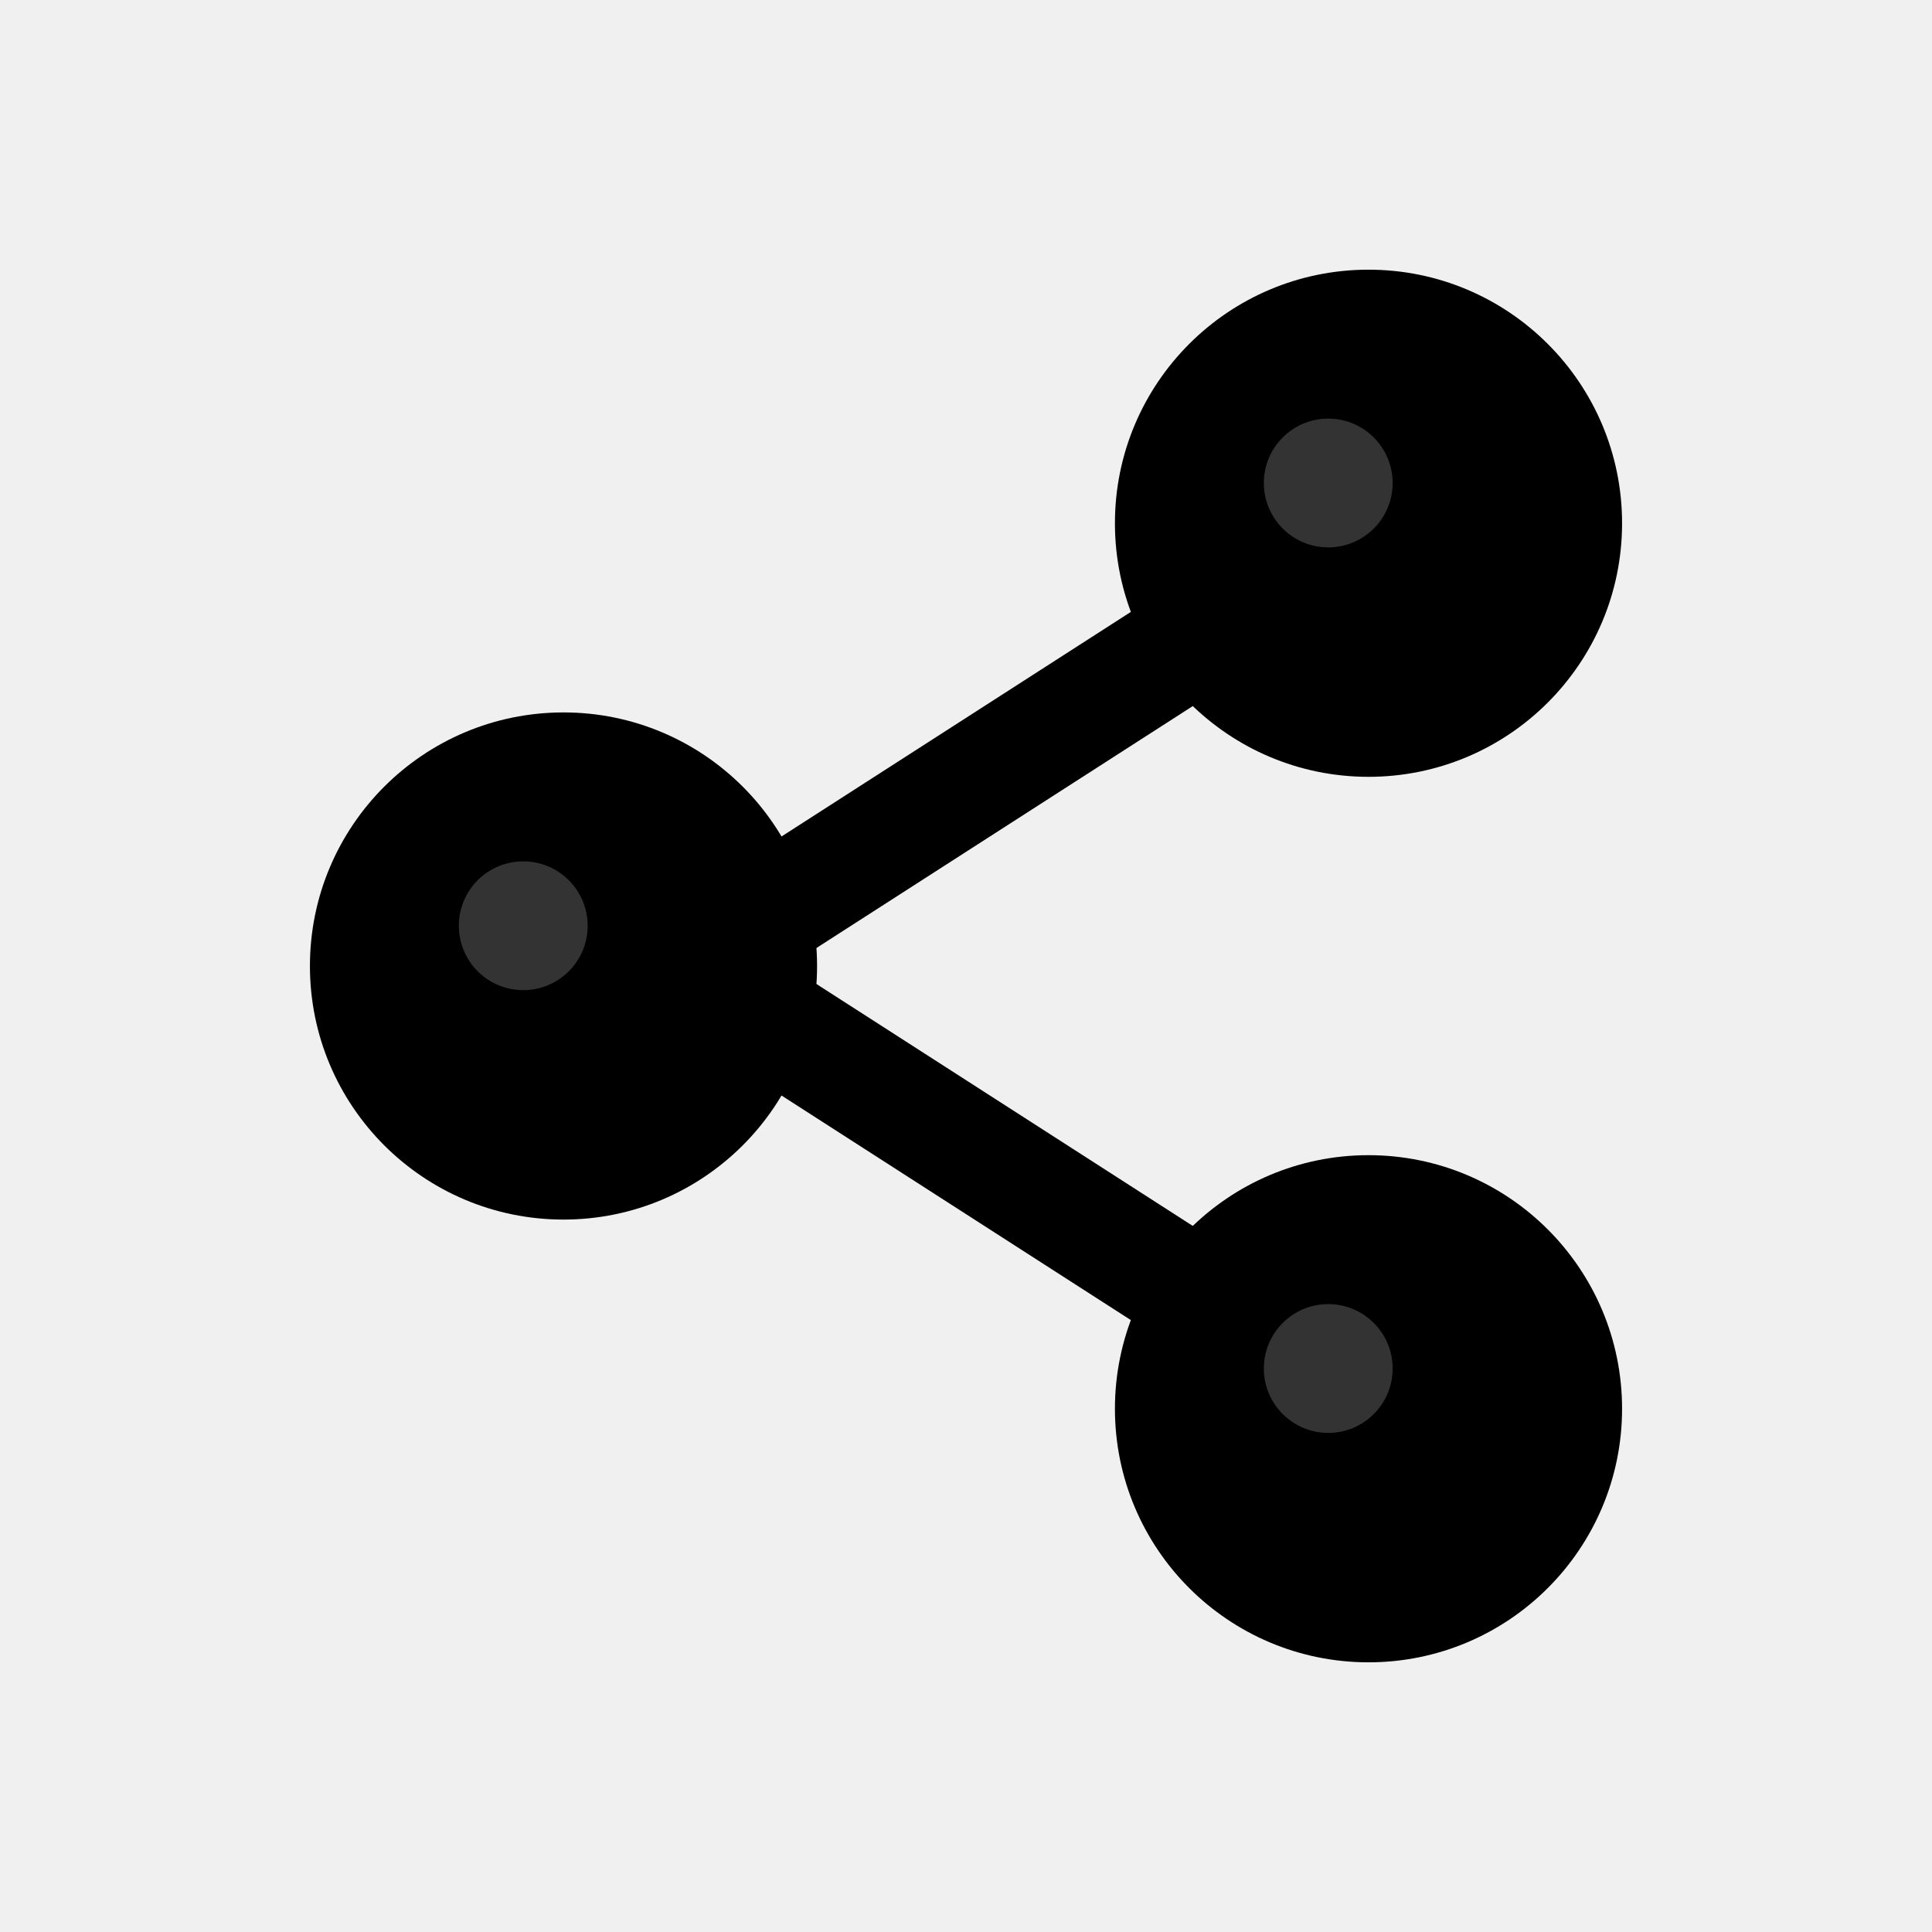
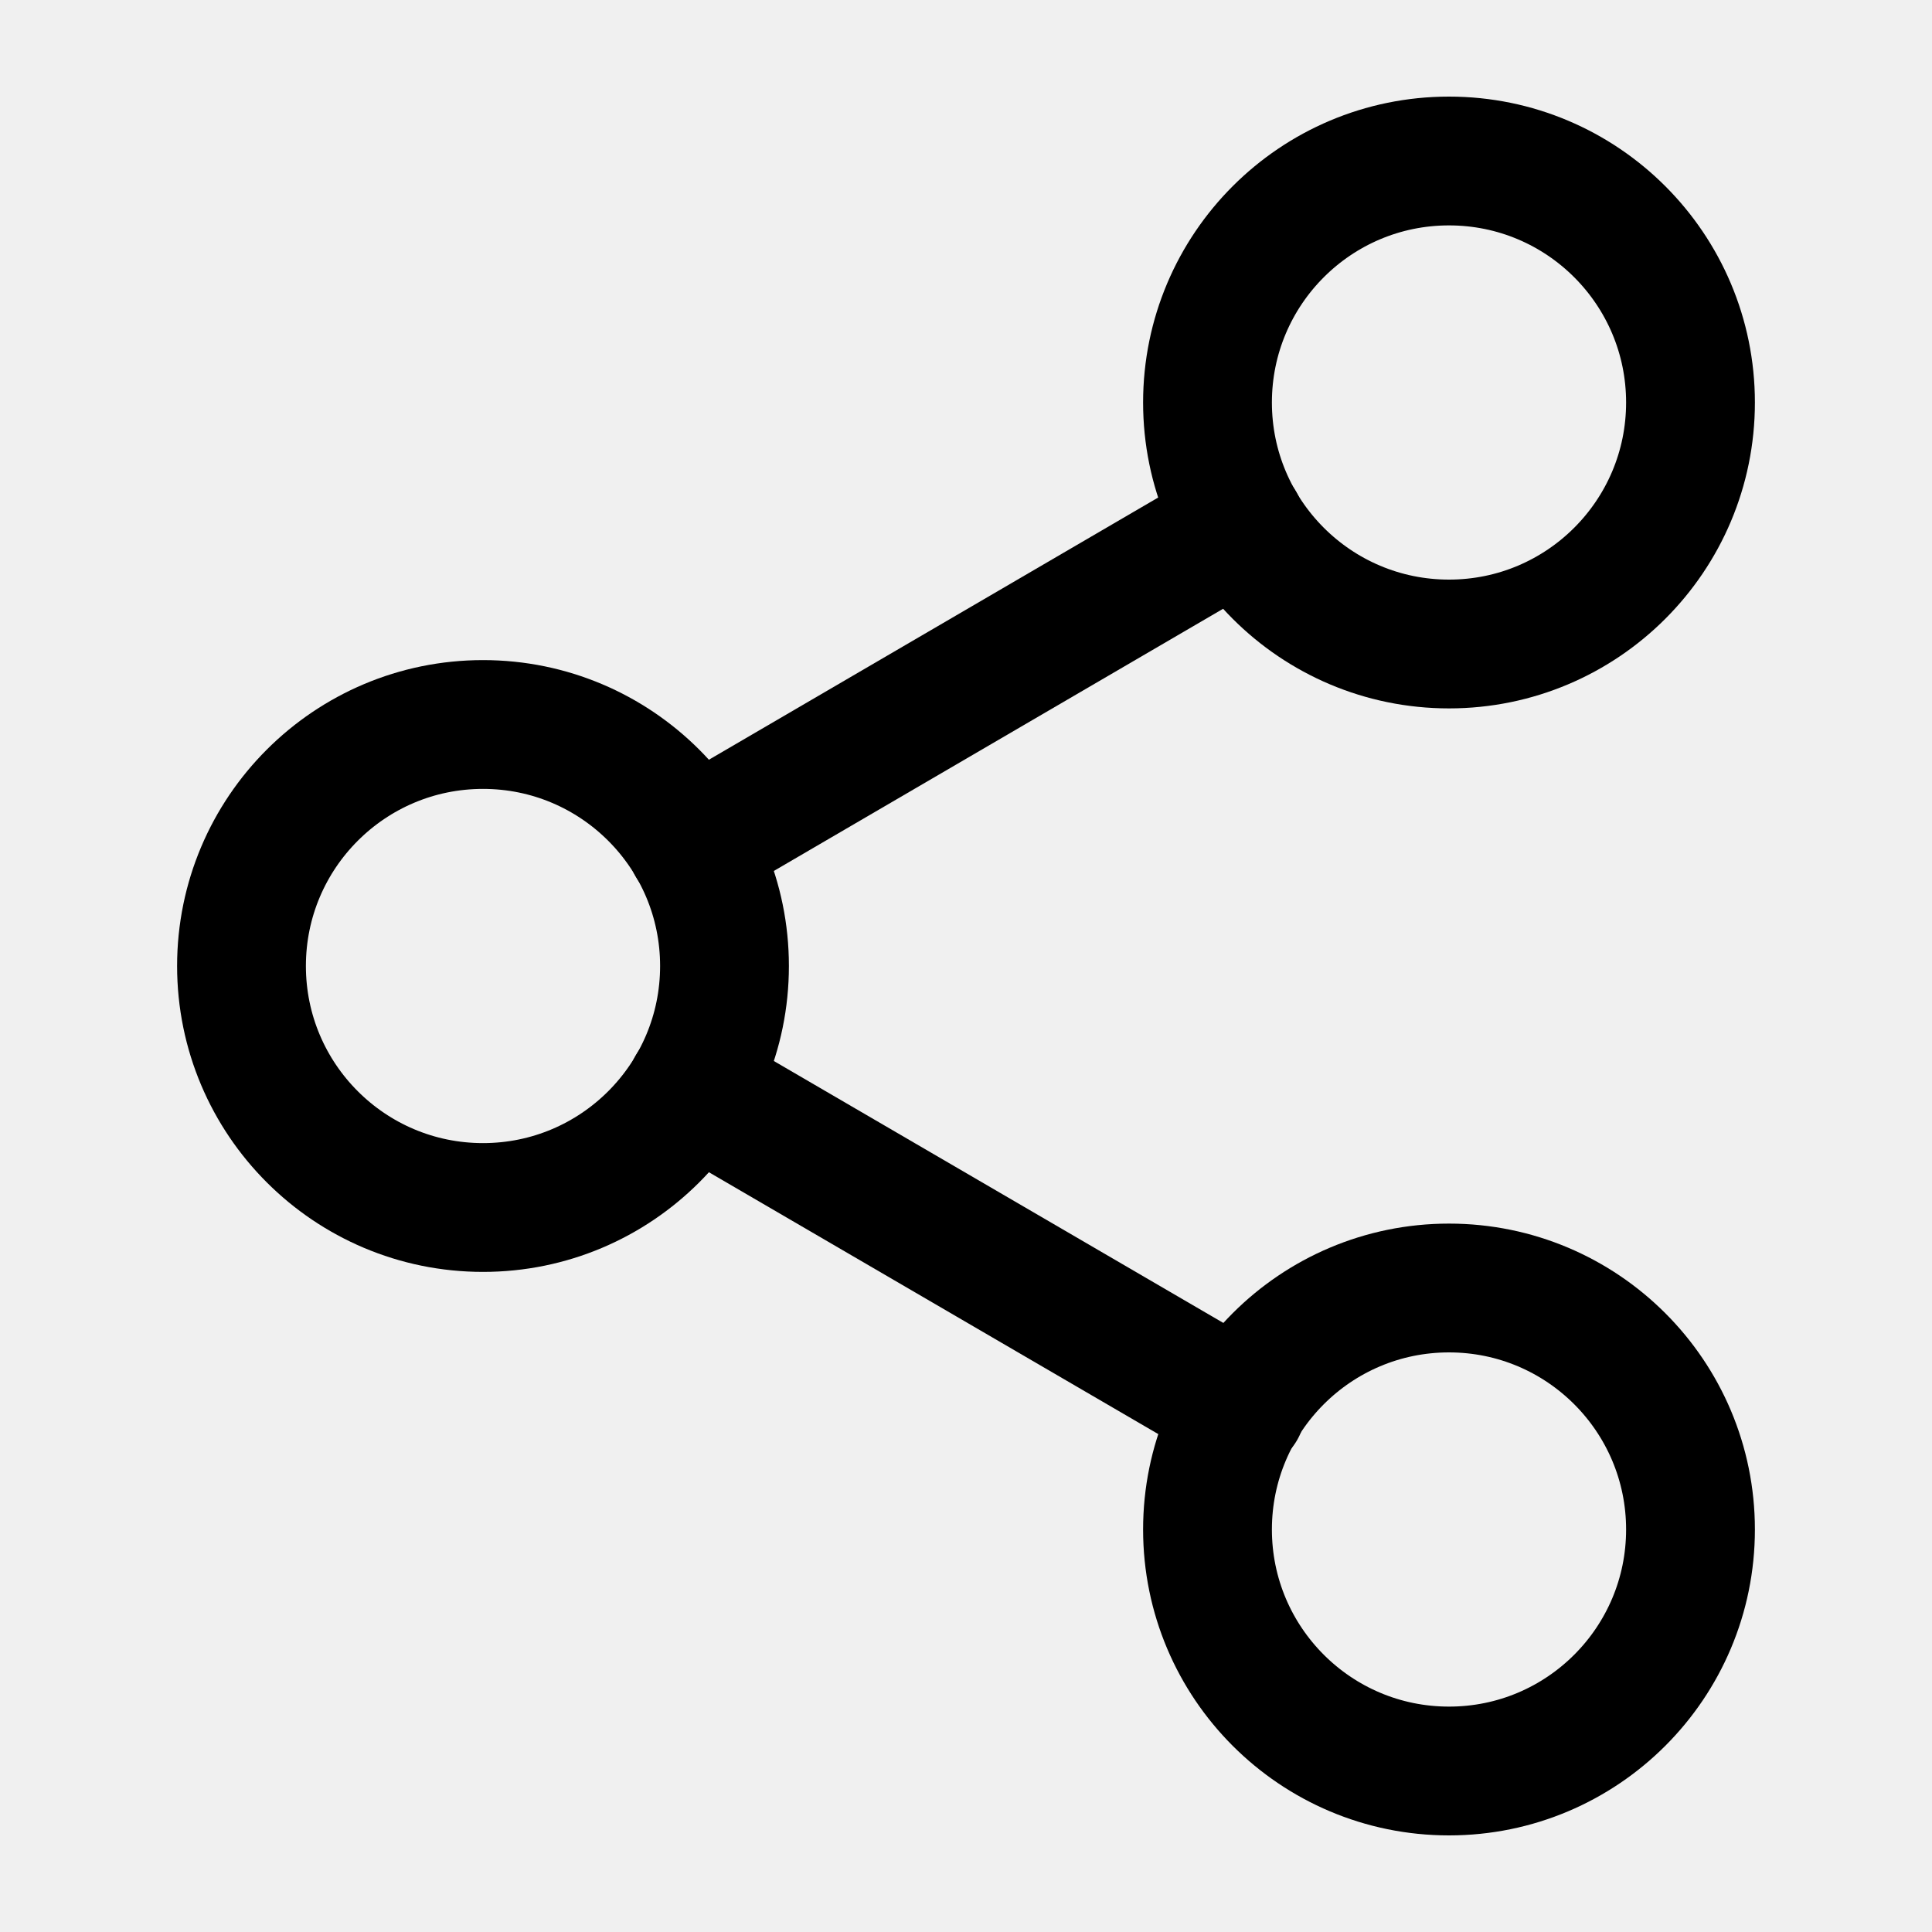
- <svg xmlns="http://www.w3.org/2000/svg" viewBox="0 0 24 24" fill="currentColor">
-   <line x1="8.5" y1="12" x2="15.5" y2="7.5" stroke="currentColor" stroke-width="1.4" stroke-linecap="round" />
-   <line x1="8.5" y1="12" x2="15.5" y2="16.5" stroke="currentColor" stroke-width="1.4" stroke-linecap="round" />
-   <circle cx="17" cy="6.5" r="2.8" stroke="currentColor" stroke-width="0.7" />
-   <circle cx="7" cy="12" r="2.8" stroke="currentColor" stroke-width="0.7" />
-   <circle cx="17" cy="17.5" r="2.8" stroke="currentColor" stroke-width="0.7" />
-   <circle cx="16.5" cy="6" r="0.8" fill="white" opacity="0.2" />
-   <circle cx="6.5" cy="11.5" r="0.8" fill="white" opacity="0.2" />
-   <circle cx="16.5" cy="17" r="0.8" fill="white" opacity="0.2" />
+ <svg xmlns="http://www.w3.org/2000/svg" viewBox="0 0 24 24" fill="none" stroke="currentColor" stroke-width="1.6" stroke-linecap="round" stroke-linejoin="round">
+   <circle cx="18" cy="5" r="3" />
+   <circle cx="6" cy="12" r="3" />
+   <circle cx="18" cy="19" r="3" />
+   <path d="M8.59 13.51l6.83 3.98M15.41 6.51l-6.82 3.98" />
</svg>
